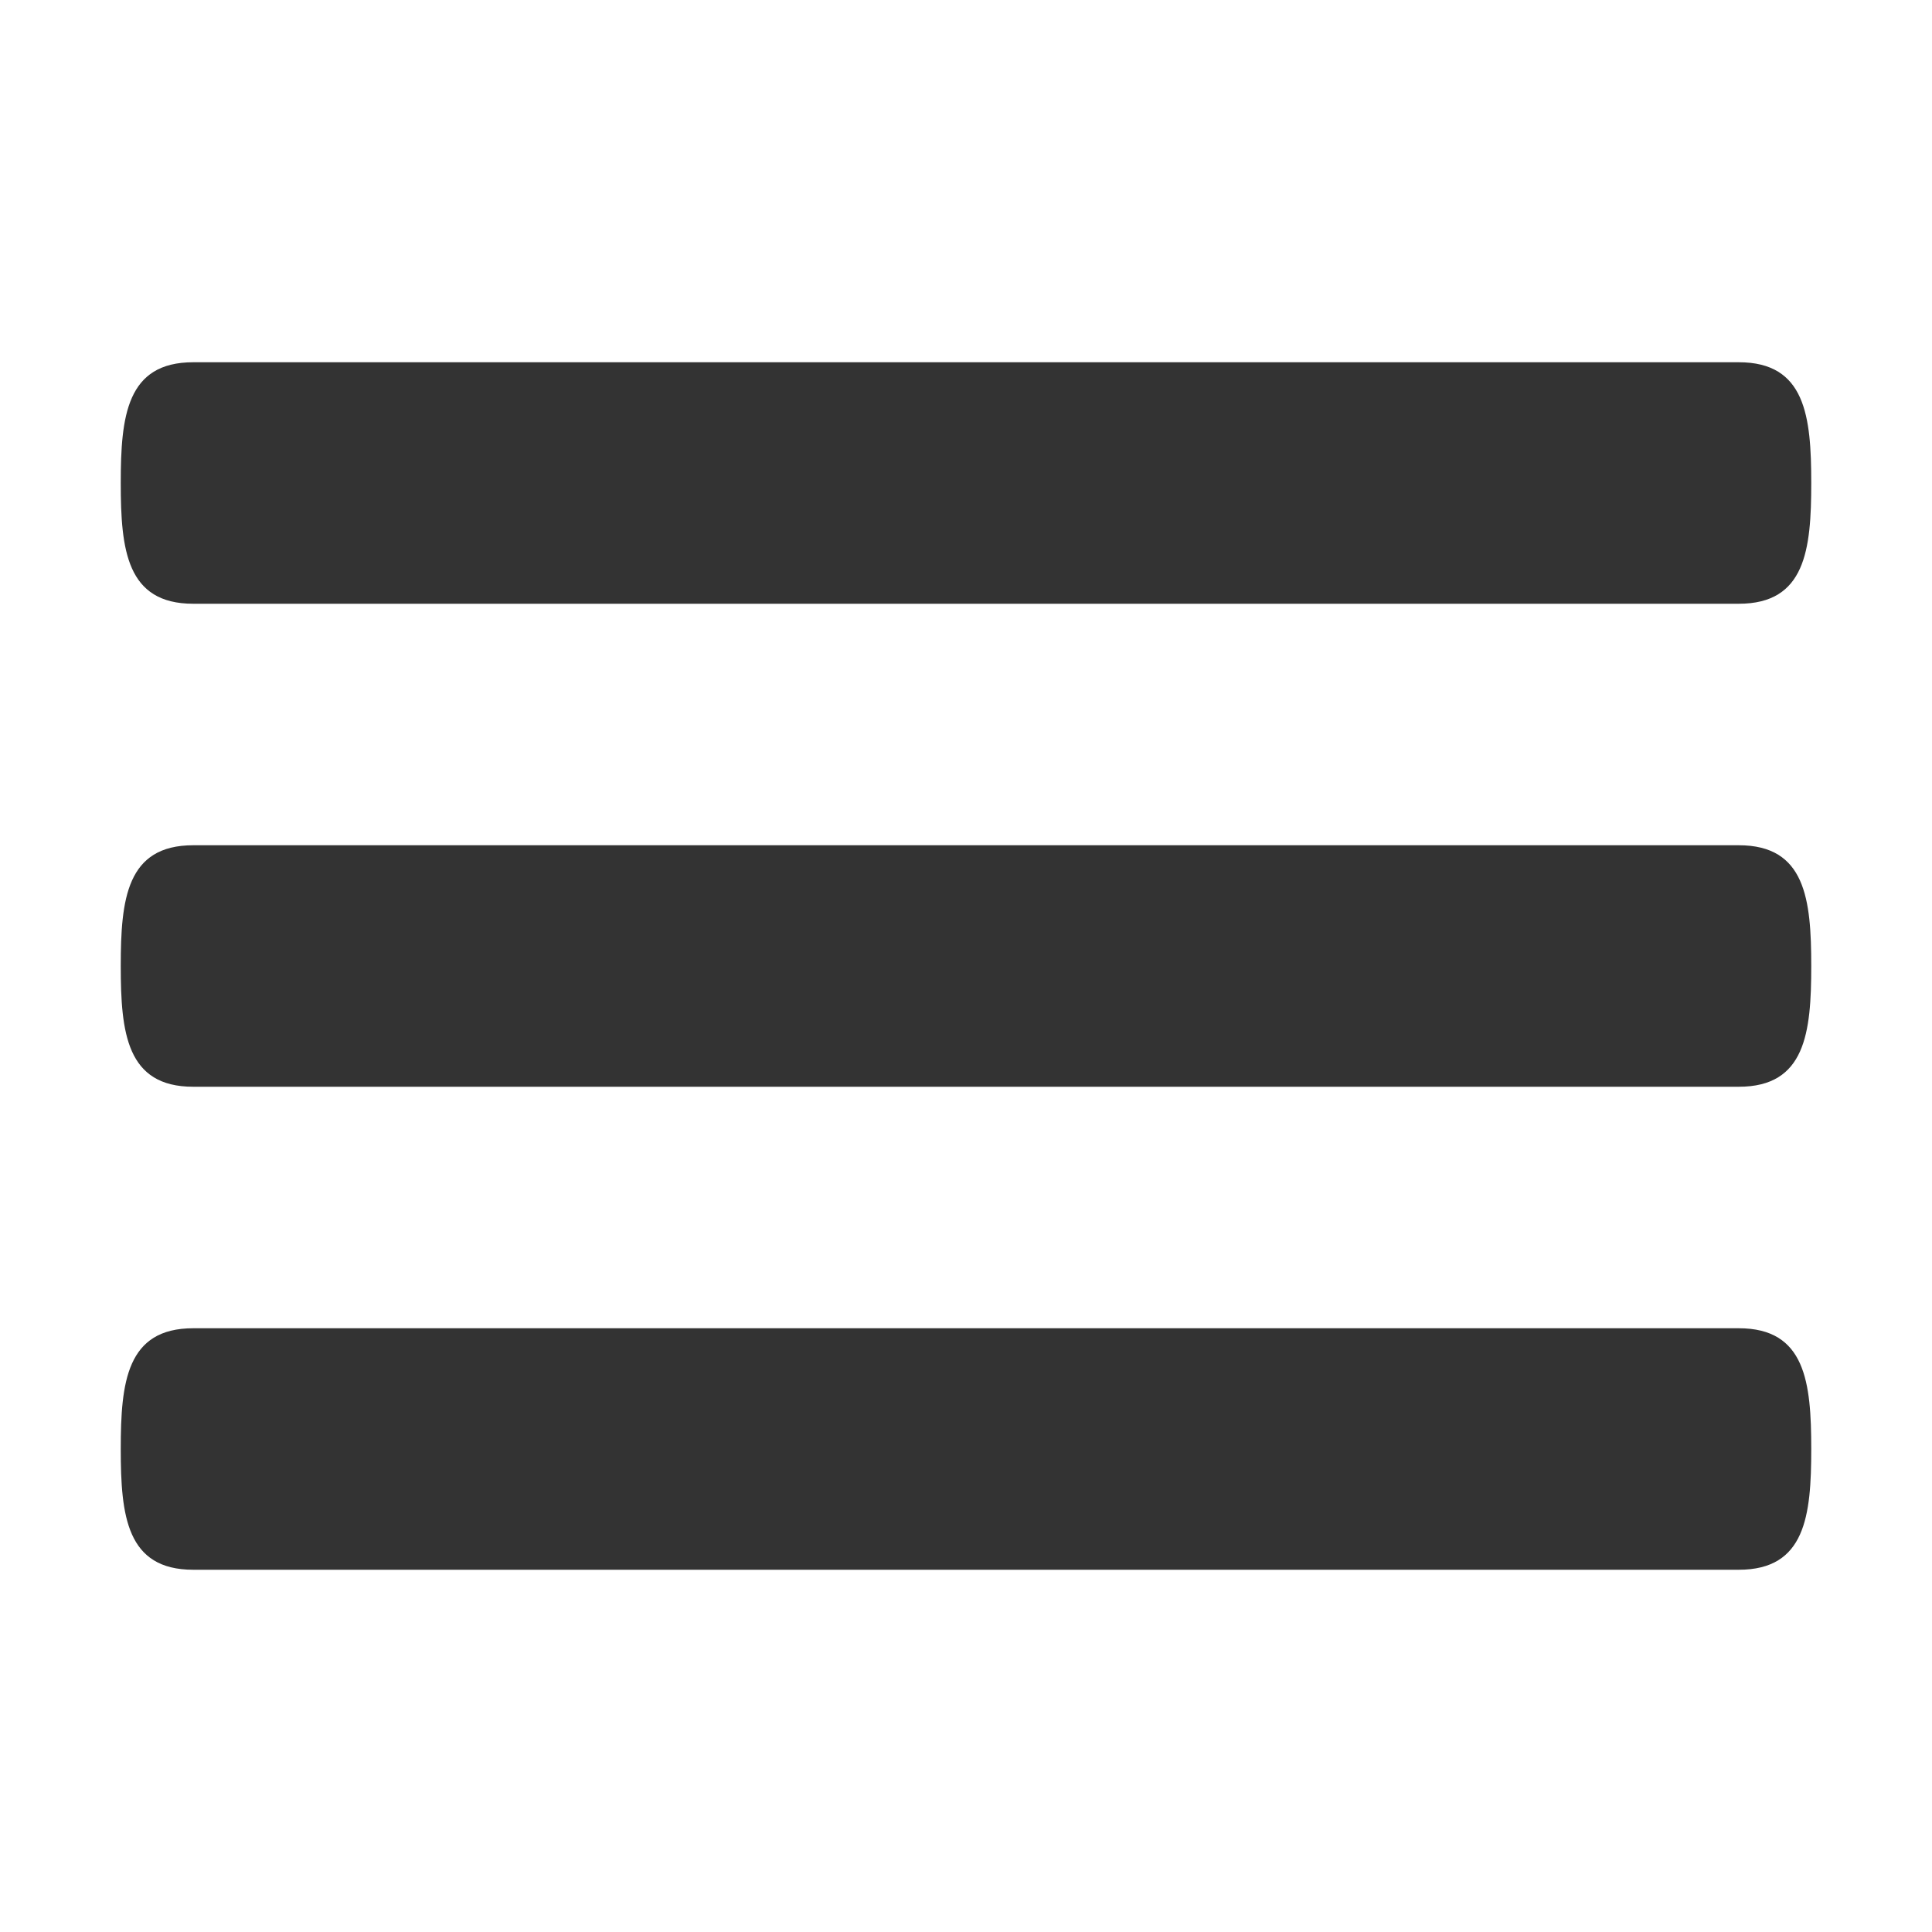
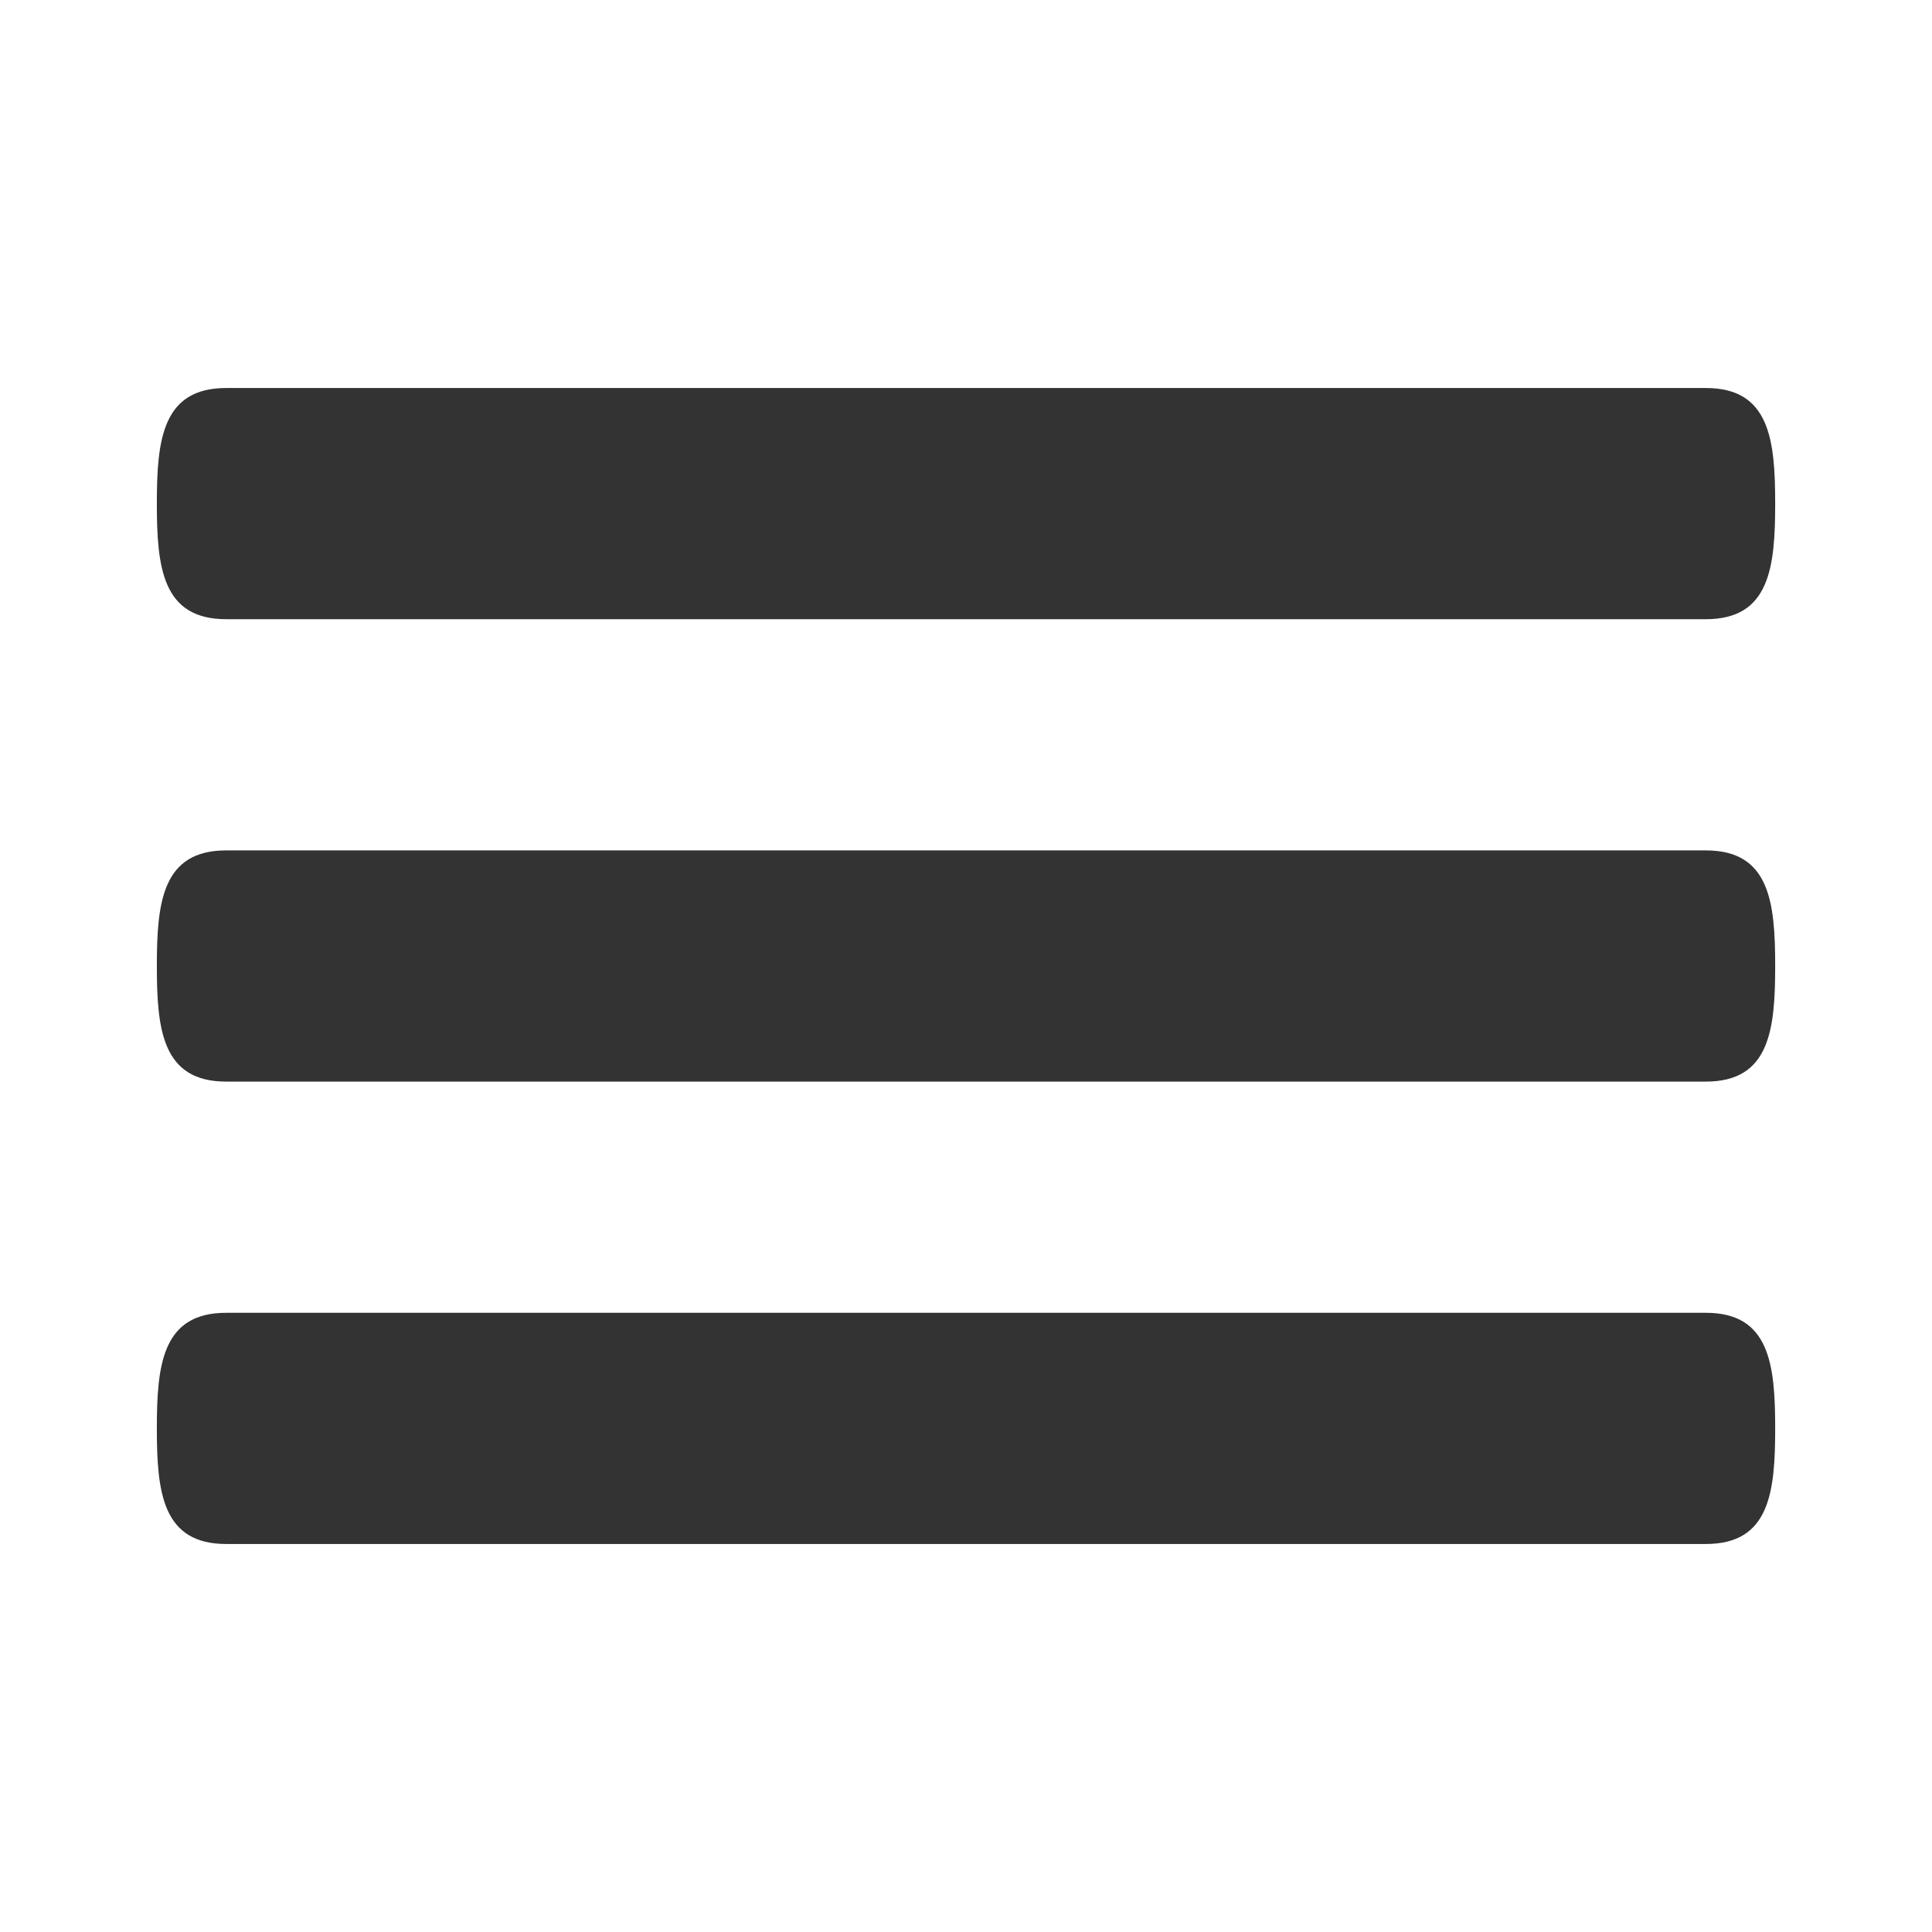
- <svg xmlns="http://www.w3.org/2000/svg" version="1.1" id="Menu" x="0px" y="0px" viewBox="0 0 16 16" enable-background="new 0 0 20 20" xml:space="preserve" width="16" height="16">
+ <svg xmlns="http://www.w3.org/2000/svg" version="1.1" id="Menu" x="0px" y="0px" viewBox="0 0 60 60" enable-background="new 0 0 20 20" xml:space="preserve" width="60" height="60">
  <defs id="defs3388" />
-   <path d="M 14.4,7 H 1.6 C 1.048,7 1,7.447 1,8 1,8.553 1.048,9 1.6,9 H 14.4 C 14.952,9 15,8.553 15,8 15,7.447 14.952,7 14.4,7 Z m 0,4 H 1.6 C 1.048,11 1,11.447 1,12 c 0,0.553 0.048,1 0.6,1 h 12.8 c 0.552,0 0.6,-0.447 0.6,-1 0,-0.553 -0.048,-1 -0.6,-1 z M 1.6,5 H 14.4 C 14.952,5 15,4.553 15,4 15,3.447 14.952,3 14.4,3 H 1.6 C 1.048,3 1,3.447 1,4 1,4.553 1.048,5 1.6,5 Z" id="path3384" style="fill:#333333" />
+   <path d="M 52.975,26.41 H 7.025 c -1.982,0 -2.154,1.605 -2.154,3.59 0,1.985 0.172,3.59 2.154,3.59 h 45.951 c 1.982,0 2.154,-1.605 2.154,-3.59 0,-1.985 -0.172,-3.59 -2.154,-3.59 z m 0,14.36 H 7.025 c -1.982,0 -2.154,1.605 -2.154,3.59 0,1.985 0.172,3.59 2.154,3.59 h 45.951 c 1.982,0 2.154,-1.605 2.154,-3.59 0,-1.985 -0.172,-3.59 -2.154,-3.59 z M 7.025,19.23 h 45.951 c 1.982,0 2.154,-1.605 2.154,-3.59 0,-1.985 -0.172,-3.59 -2.154,-3.59 H 7.025 c -1.982,0 -2.154,1.605 -2.154,3.59 0,1.985 0.172,3.59 2.154,3.59 z" id="path3384" style="fill:#333333;stroke-width:3.59" />
</svg>
